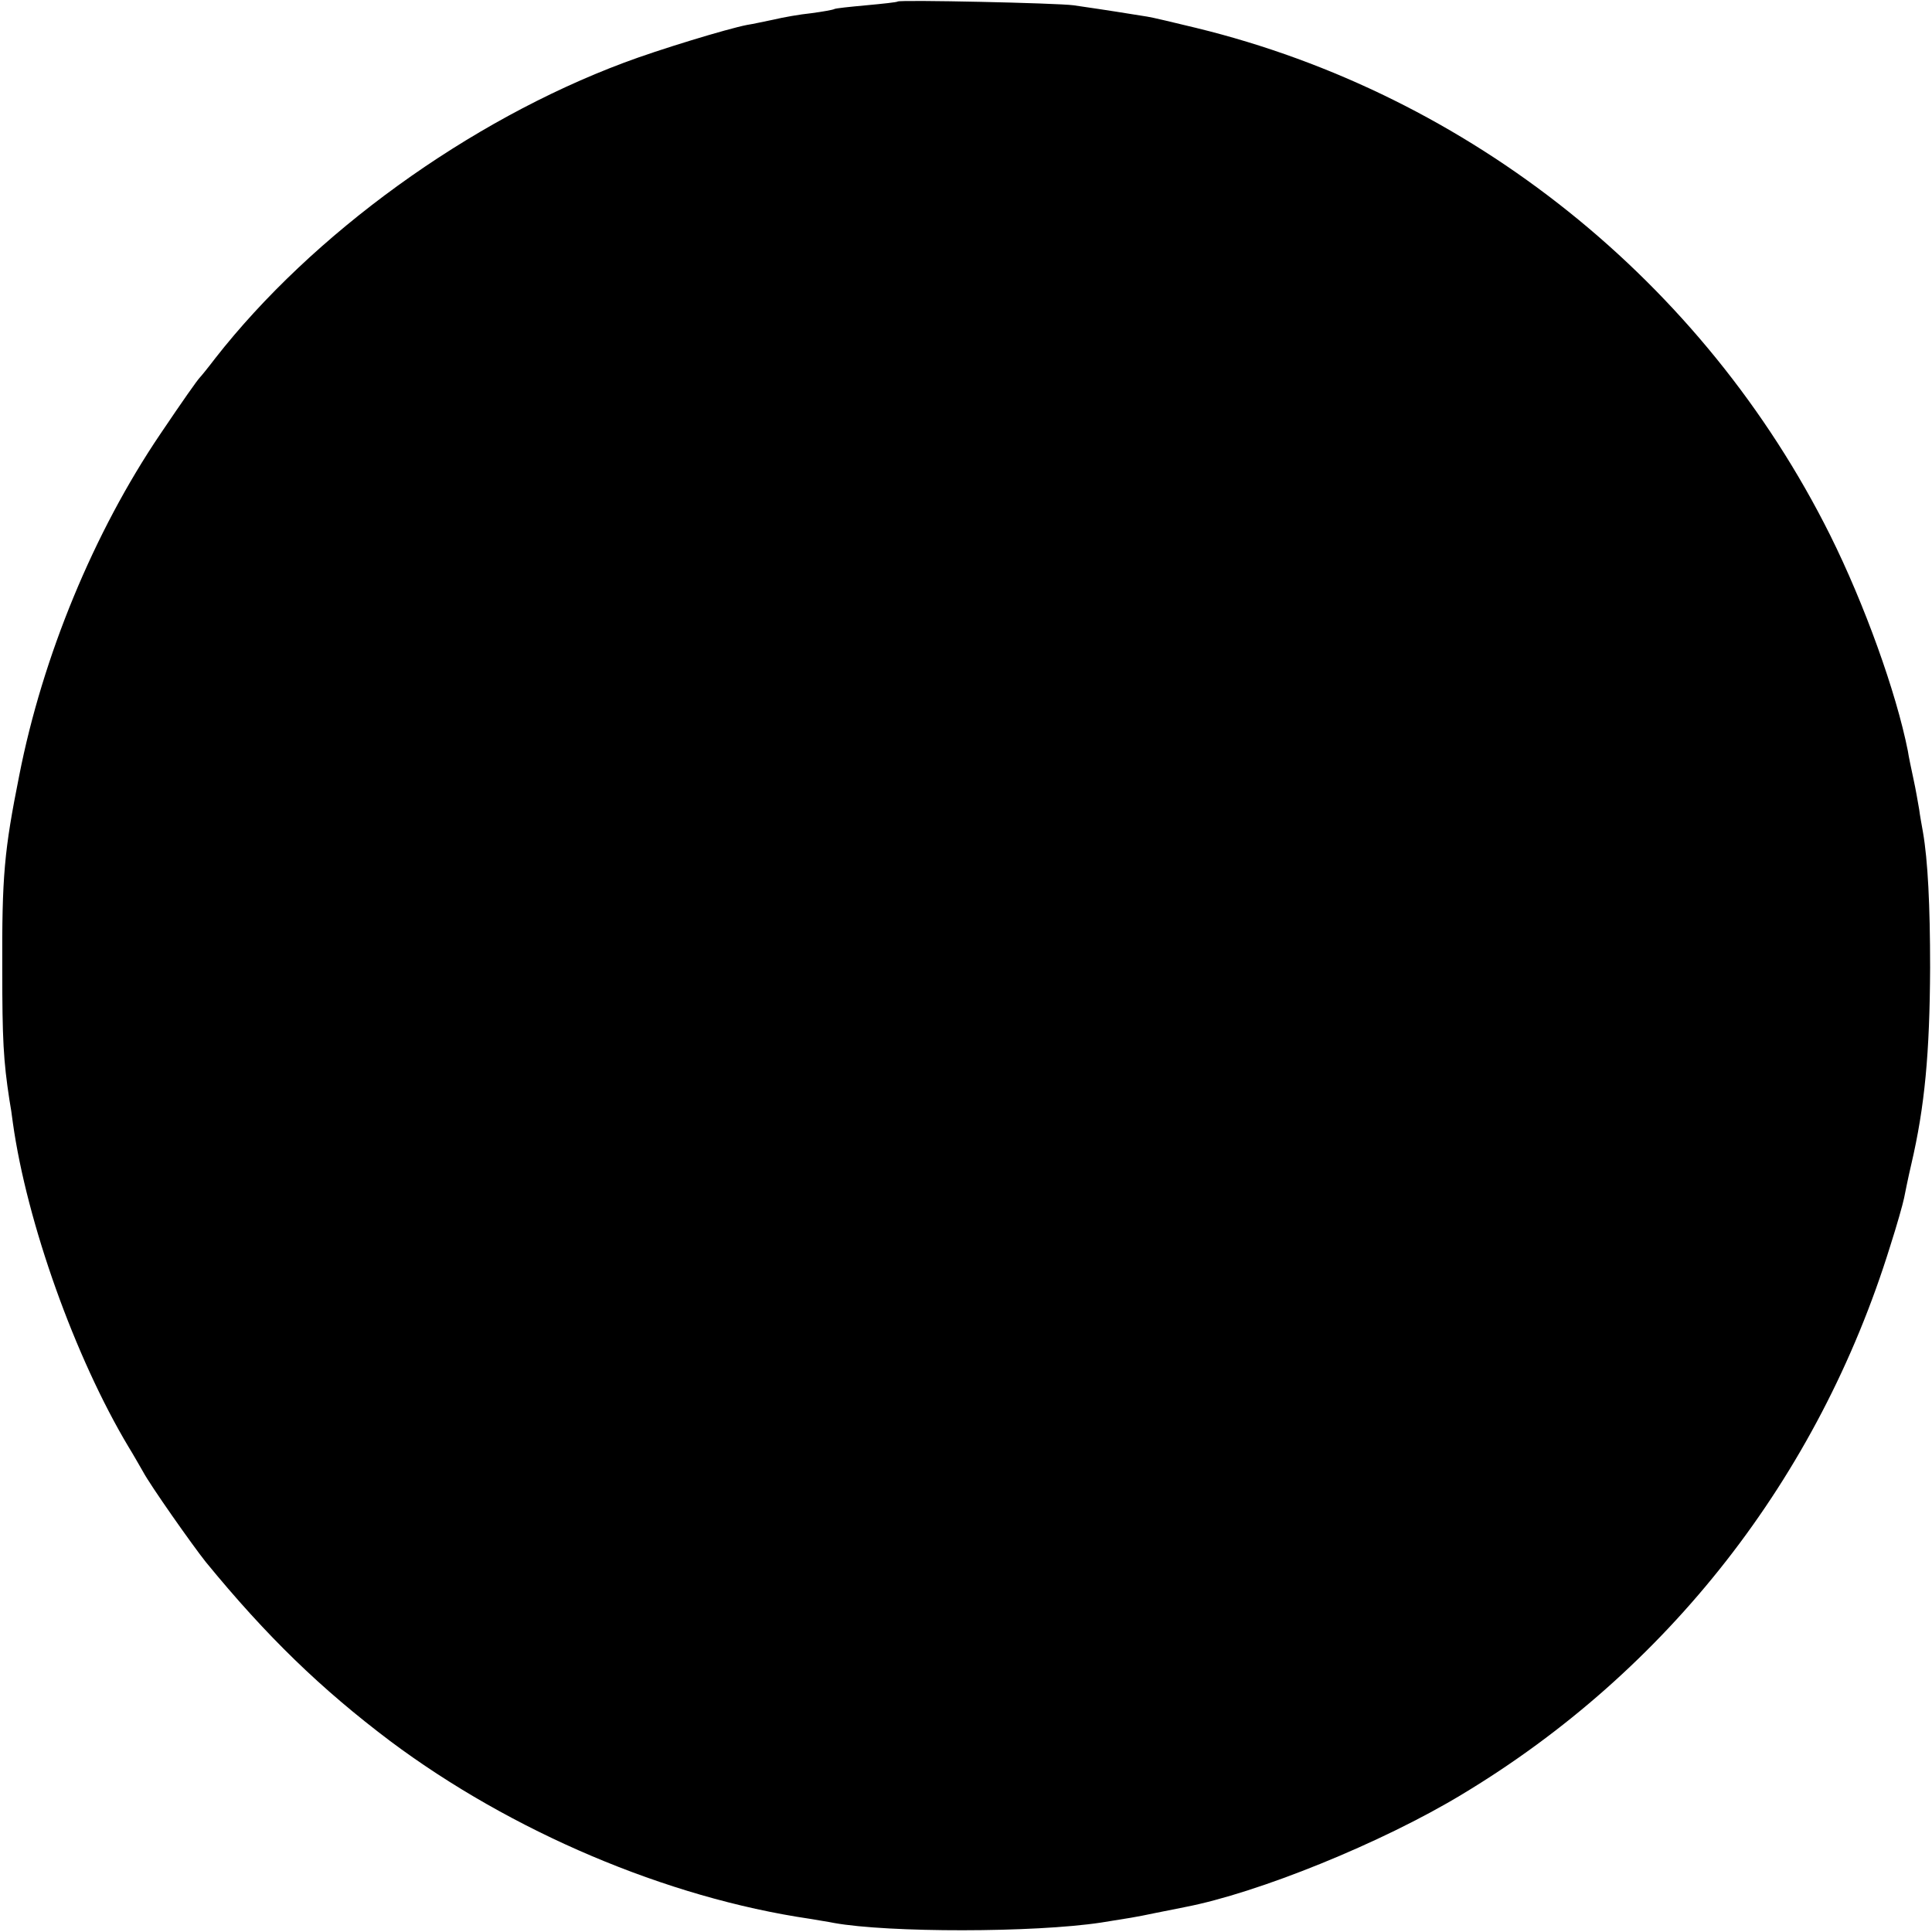
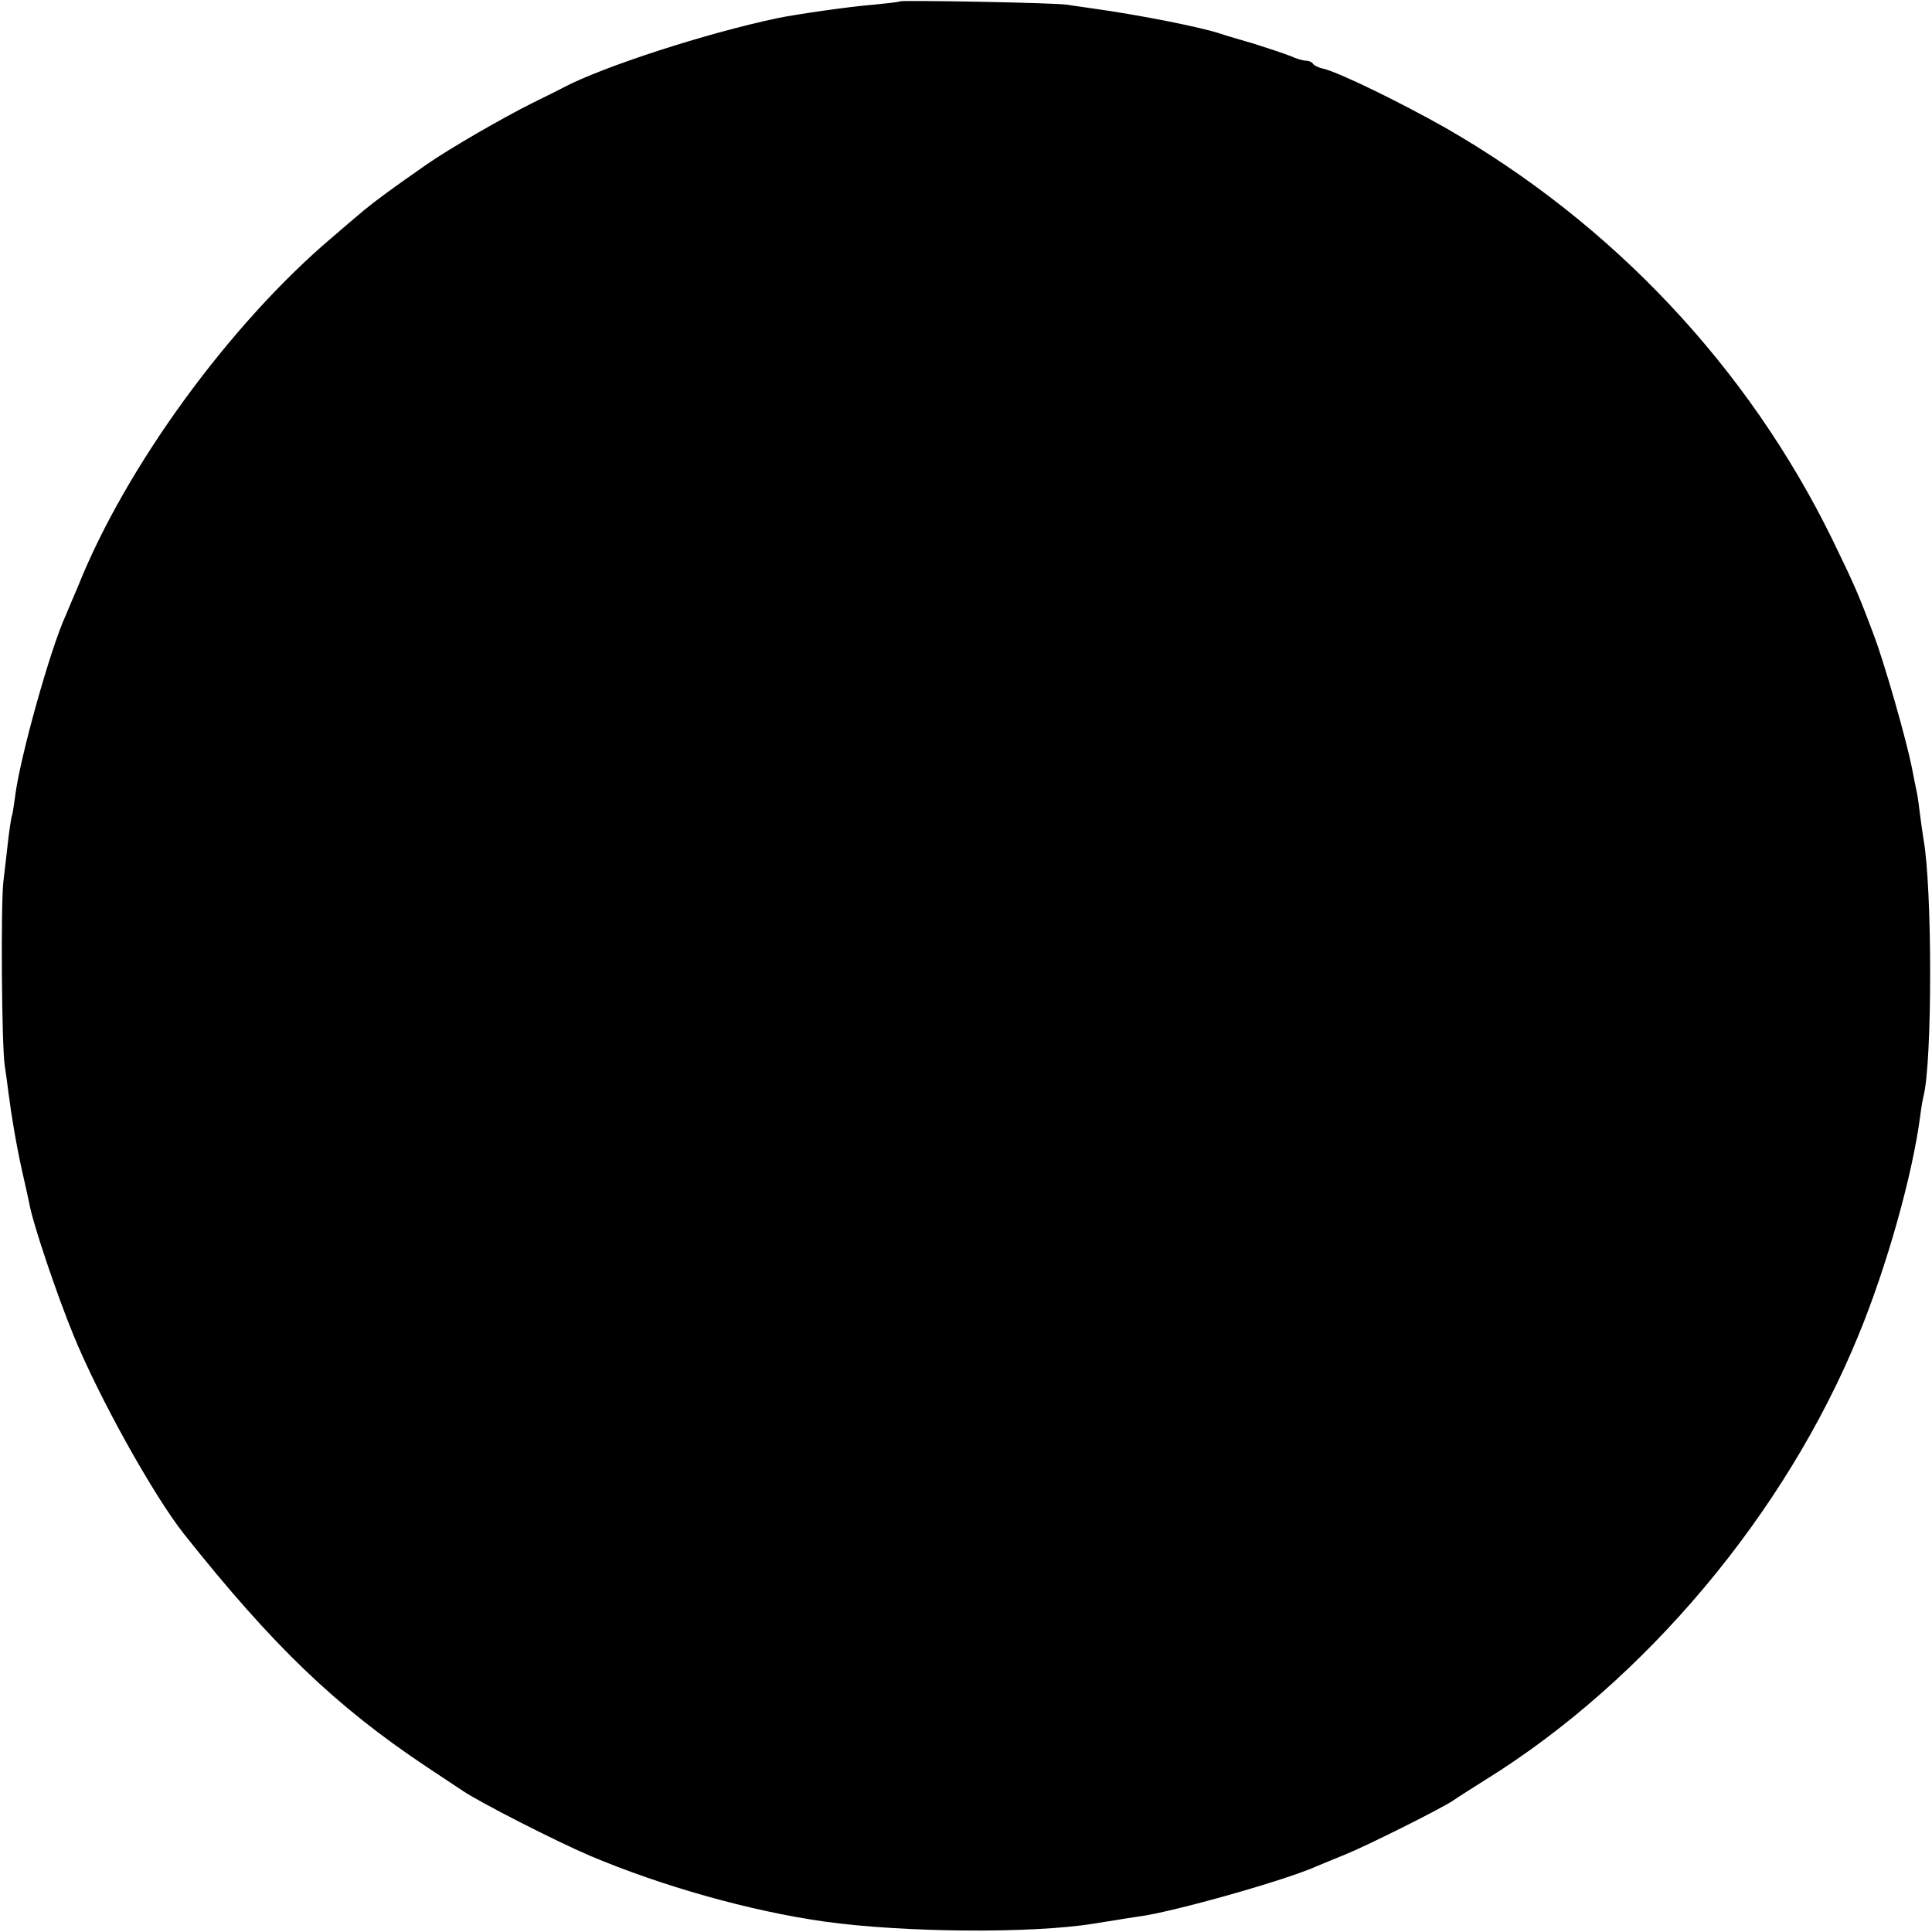
- <svg xmlns="http://www.w3.org/2000/svg" version="1.0" width="512pt" height="512pt" viewBox="0 0 512 512" preserveAspectRatio="xMidYMid meet">
-   <g transform="translate(0,512) scale(0.1,-0.1)" fill="#000000" stroke="none">
-     <path d="M2379 5116 c-2 -2 -40 -6 -83 -10 -44 -4 -82 -8 -85 -10 -3 -2 -31 -7 -61 -11 -30 -3 -75 -11 -100 -17 -25 -5 -56 -12 -70 -14 -52 -10 -236 -66 -326 -100 -412 -154 -826 -454 -1084 -784 -19 -25 -37 -47 -40 -50 -7 -7 -45 -61 -105 -150 -176 -260 -312 -589 -374 -905 -40 -200 -46 -267 -45 -515 0 -183 3 -241 19 -345 3 -16 7 -43 9 -60 37 -265 165 -623 307 -860 10 -16 27 -46 38 -65 19 -36 131 -195 166 -239 162 -198 306 -337 489 -475 321 -240 732 -415 1112 -471 22 -4 50 -8 64 -11 144 -26 530 -26 708 1 75 12 90 14 142 25 30 6 66 13 80 16 193 37 522 170 735 299 545 328 944 839 1134 1452 18 56 34 113 37 128 3 15 11 55 19 89 36 154 49 296 50 521 0 166 -6 285 -19 360 -3 17 -8 44 -10 60 -3 17 -9 53 -15 80 -6 28 -13 61 -15 75 -31 156 -115 389 -206 572 -335 671 -954 1167 -1680 1344 -58 14 -116 28 -130 30 -70 11 -85 14 -195 30 -44 6 -460 15 -466 10z" />
+ <svg xmlns="http://www.w3.org/2000/svg" version="1.0" width="573pt" height="573pt" viewBox="0 0 573 573" preserveAspectRatio="xMidYMid meet">
+   <g transform="translate(0,573) scale(0.1,-0.1)" fill="#000000" stroke="none">
+     <path d="M2669 5726 c-2 -2 -38 -6 -79 -10 -67 -5 -233 -29 -285 -40 -213 -45 -517 -144 -633 -205 -9 -5 -51 -26 -92 -46 -90 -45 -246 -135 -315 -183 -102 -71 -151 -107 -186 -136 -20 -17 -63 -53 -95 -81 -304 -258 -612 -681 -753 -1035 -13 -30 -29 -68 -36 -85 -45 -97 -136 -422 -150 -536 -4 -30 -8 -56 -10 -59 -1 -3 -6 -32 -10 -65 -4 -33 -10 -91 -15 -130 -8 -73 -5 -484 4 -545 3 -19 8 -55 11 -80 9 -71 24 -159 41 -235 9 -38 18 -81 21 -95 11 -61 82 -271 131 -390 75 -184 237 -475 328 -590 263 -331 449 -510 719 -690 44 -29 92 -61 107 -71 50 -34 273 -148 378 -193 213 -90 475 -164 695 -195 235 -33 617 -36 800 -6 17 3 45 7 63 10 17 3 49 8 70 11 100 13 437 108 527 149 17 7 55 23 85 35 60 24 281 134 320 160 14 10 57 37 95 61 474 294 890 789 1107 1319 84 204 160 474 183 650 3 25 8 52 10 60 26 101 26 615 0 760 -2 14 -7 45 -10 70 -3 25 -7 56 -10 70 -3 14 -10 48 -15 75 -17 84 -80 305 -112 390 -46 123 -58 150 -124 286 -250 510 -651 936 -1149 1221 -131 74 -311 162 -359 174 -15 3 -29 10 -32 15 -3 5 -12 9 -21 9 -8 0 -29 6 -46 14 -18 7 -66 23 -107 36 -41 12 -86 25 -100 30 -57 19 -236 55 -380 75 -25 4 -58 8 -75 11 -36 6 -491 14 -496 10z" />
  </g>
</svg>
